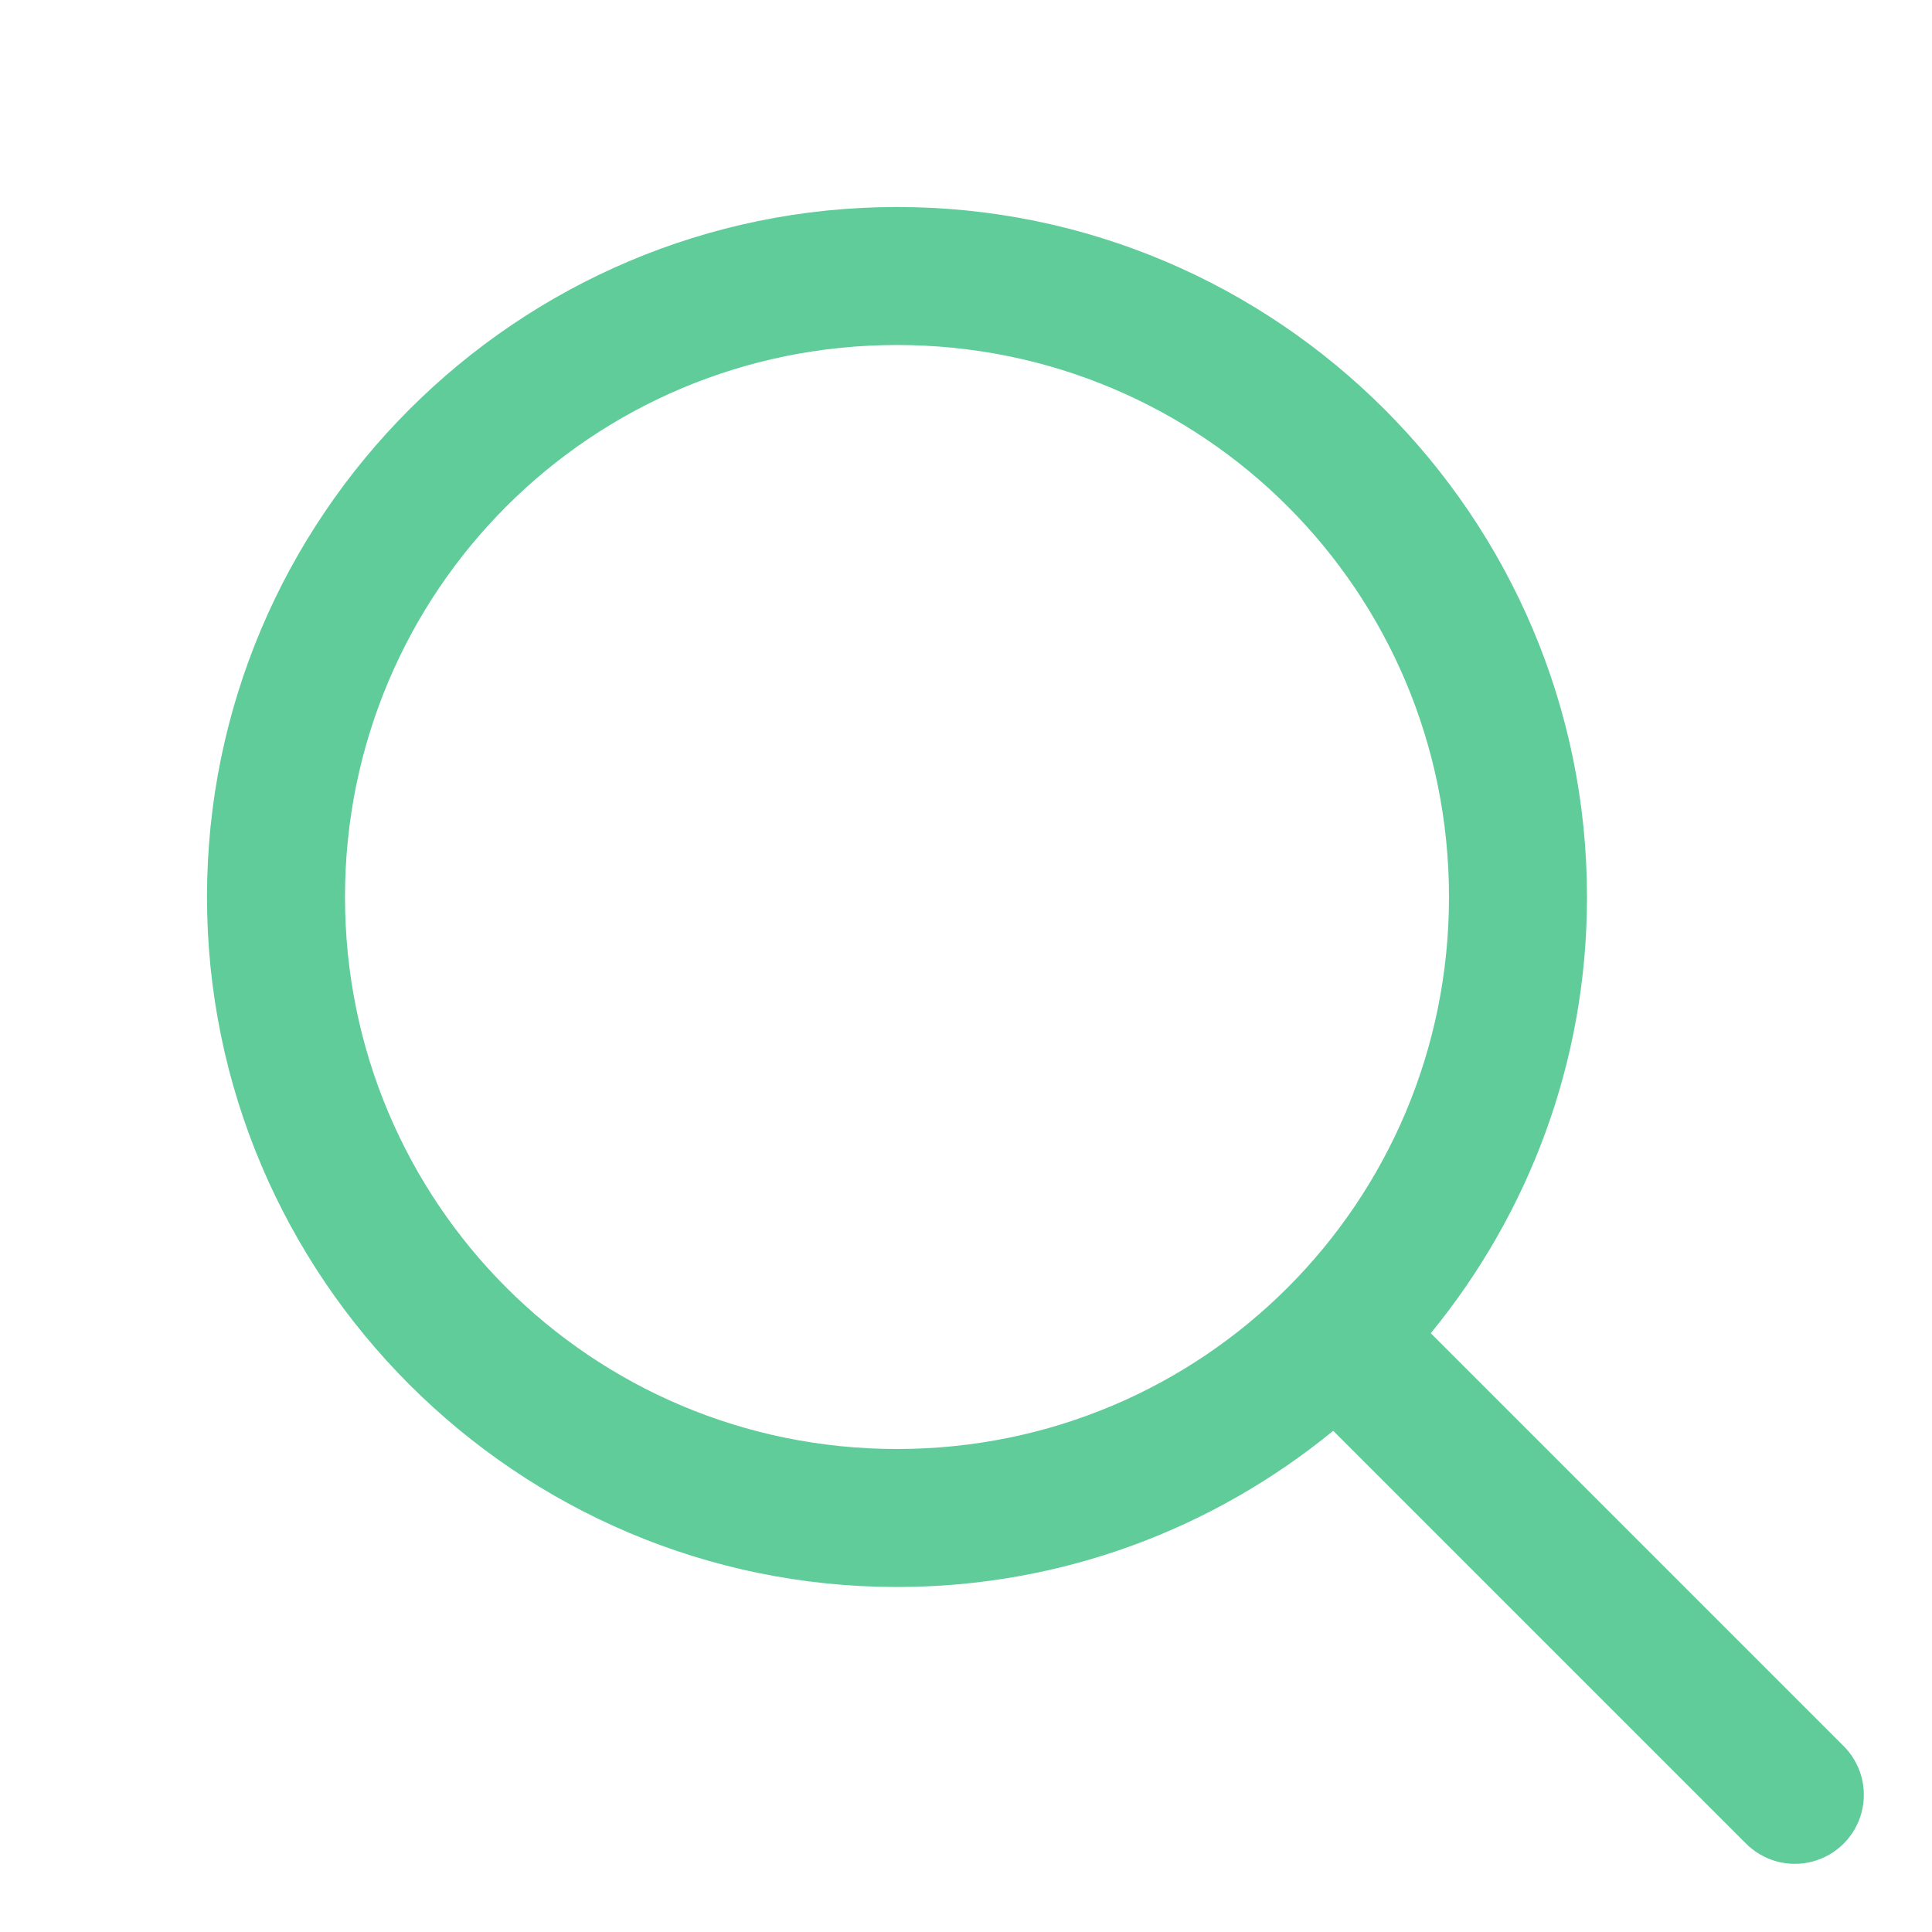
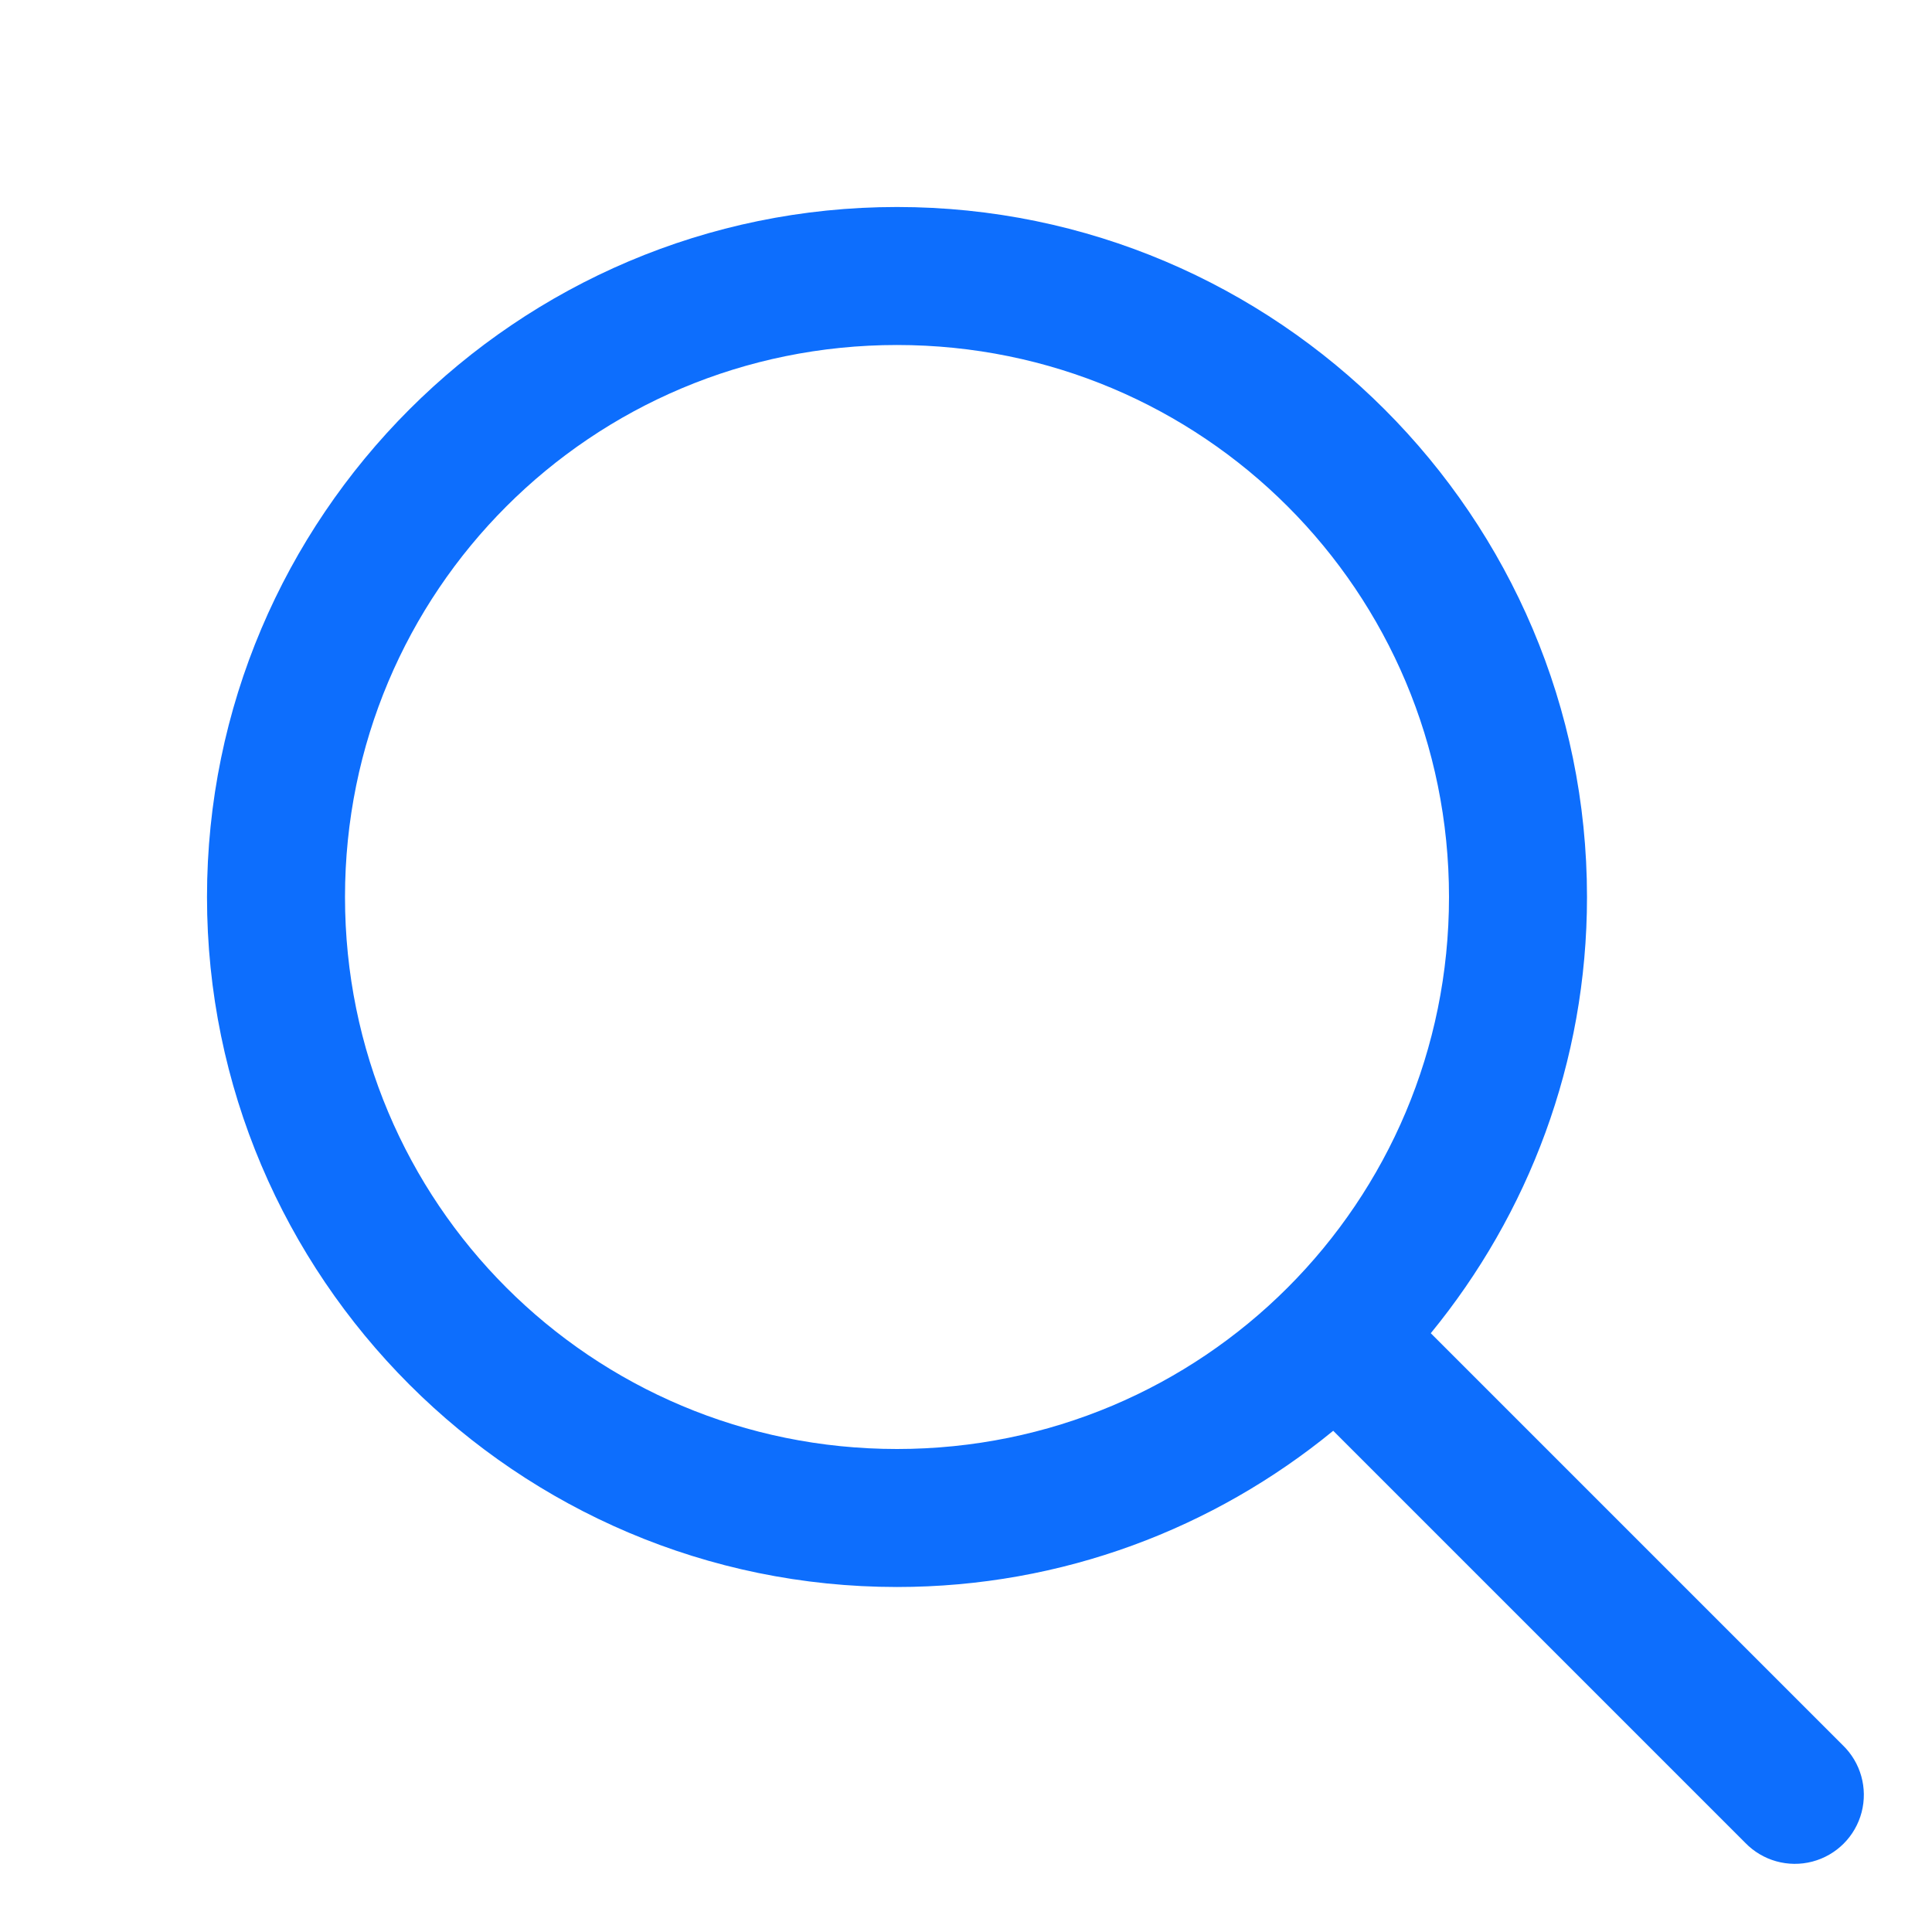
- <svg xmlns="http://www.w3.org/2000/svg" fill="#5fcc9a" viewBox="0 0 28 28" width="25px" height="25px">
+ <svg xmlns="http://www.w3.org/2000/svg" fill="#0d6efd" viewBox="0 0 28 28" width="25px" height="25px">
  <path d="M 13 3 C 7.489 3 3 7.489 3 13 C 3 18.511 7.489 23 13 23 C 15.397 23 17.597 22.149 19.322 20.736 L 25.293 26.707 A 1 1 0 1 0 26.707 25.293 L 20.736 19.322 C 22.149 17.597 23 15.397 23 13 C 23 7.489 18.511 3 13 3 z M 13 5 C 17.43 5 21 8.57 21 13 C 21 17.43 17.43 21 13 21 C 8.57 21 5 17.43 5 13 C 5 8.57 8.57 5 13 5 z" />
</svg>
